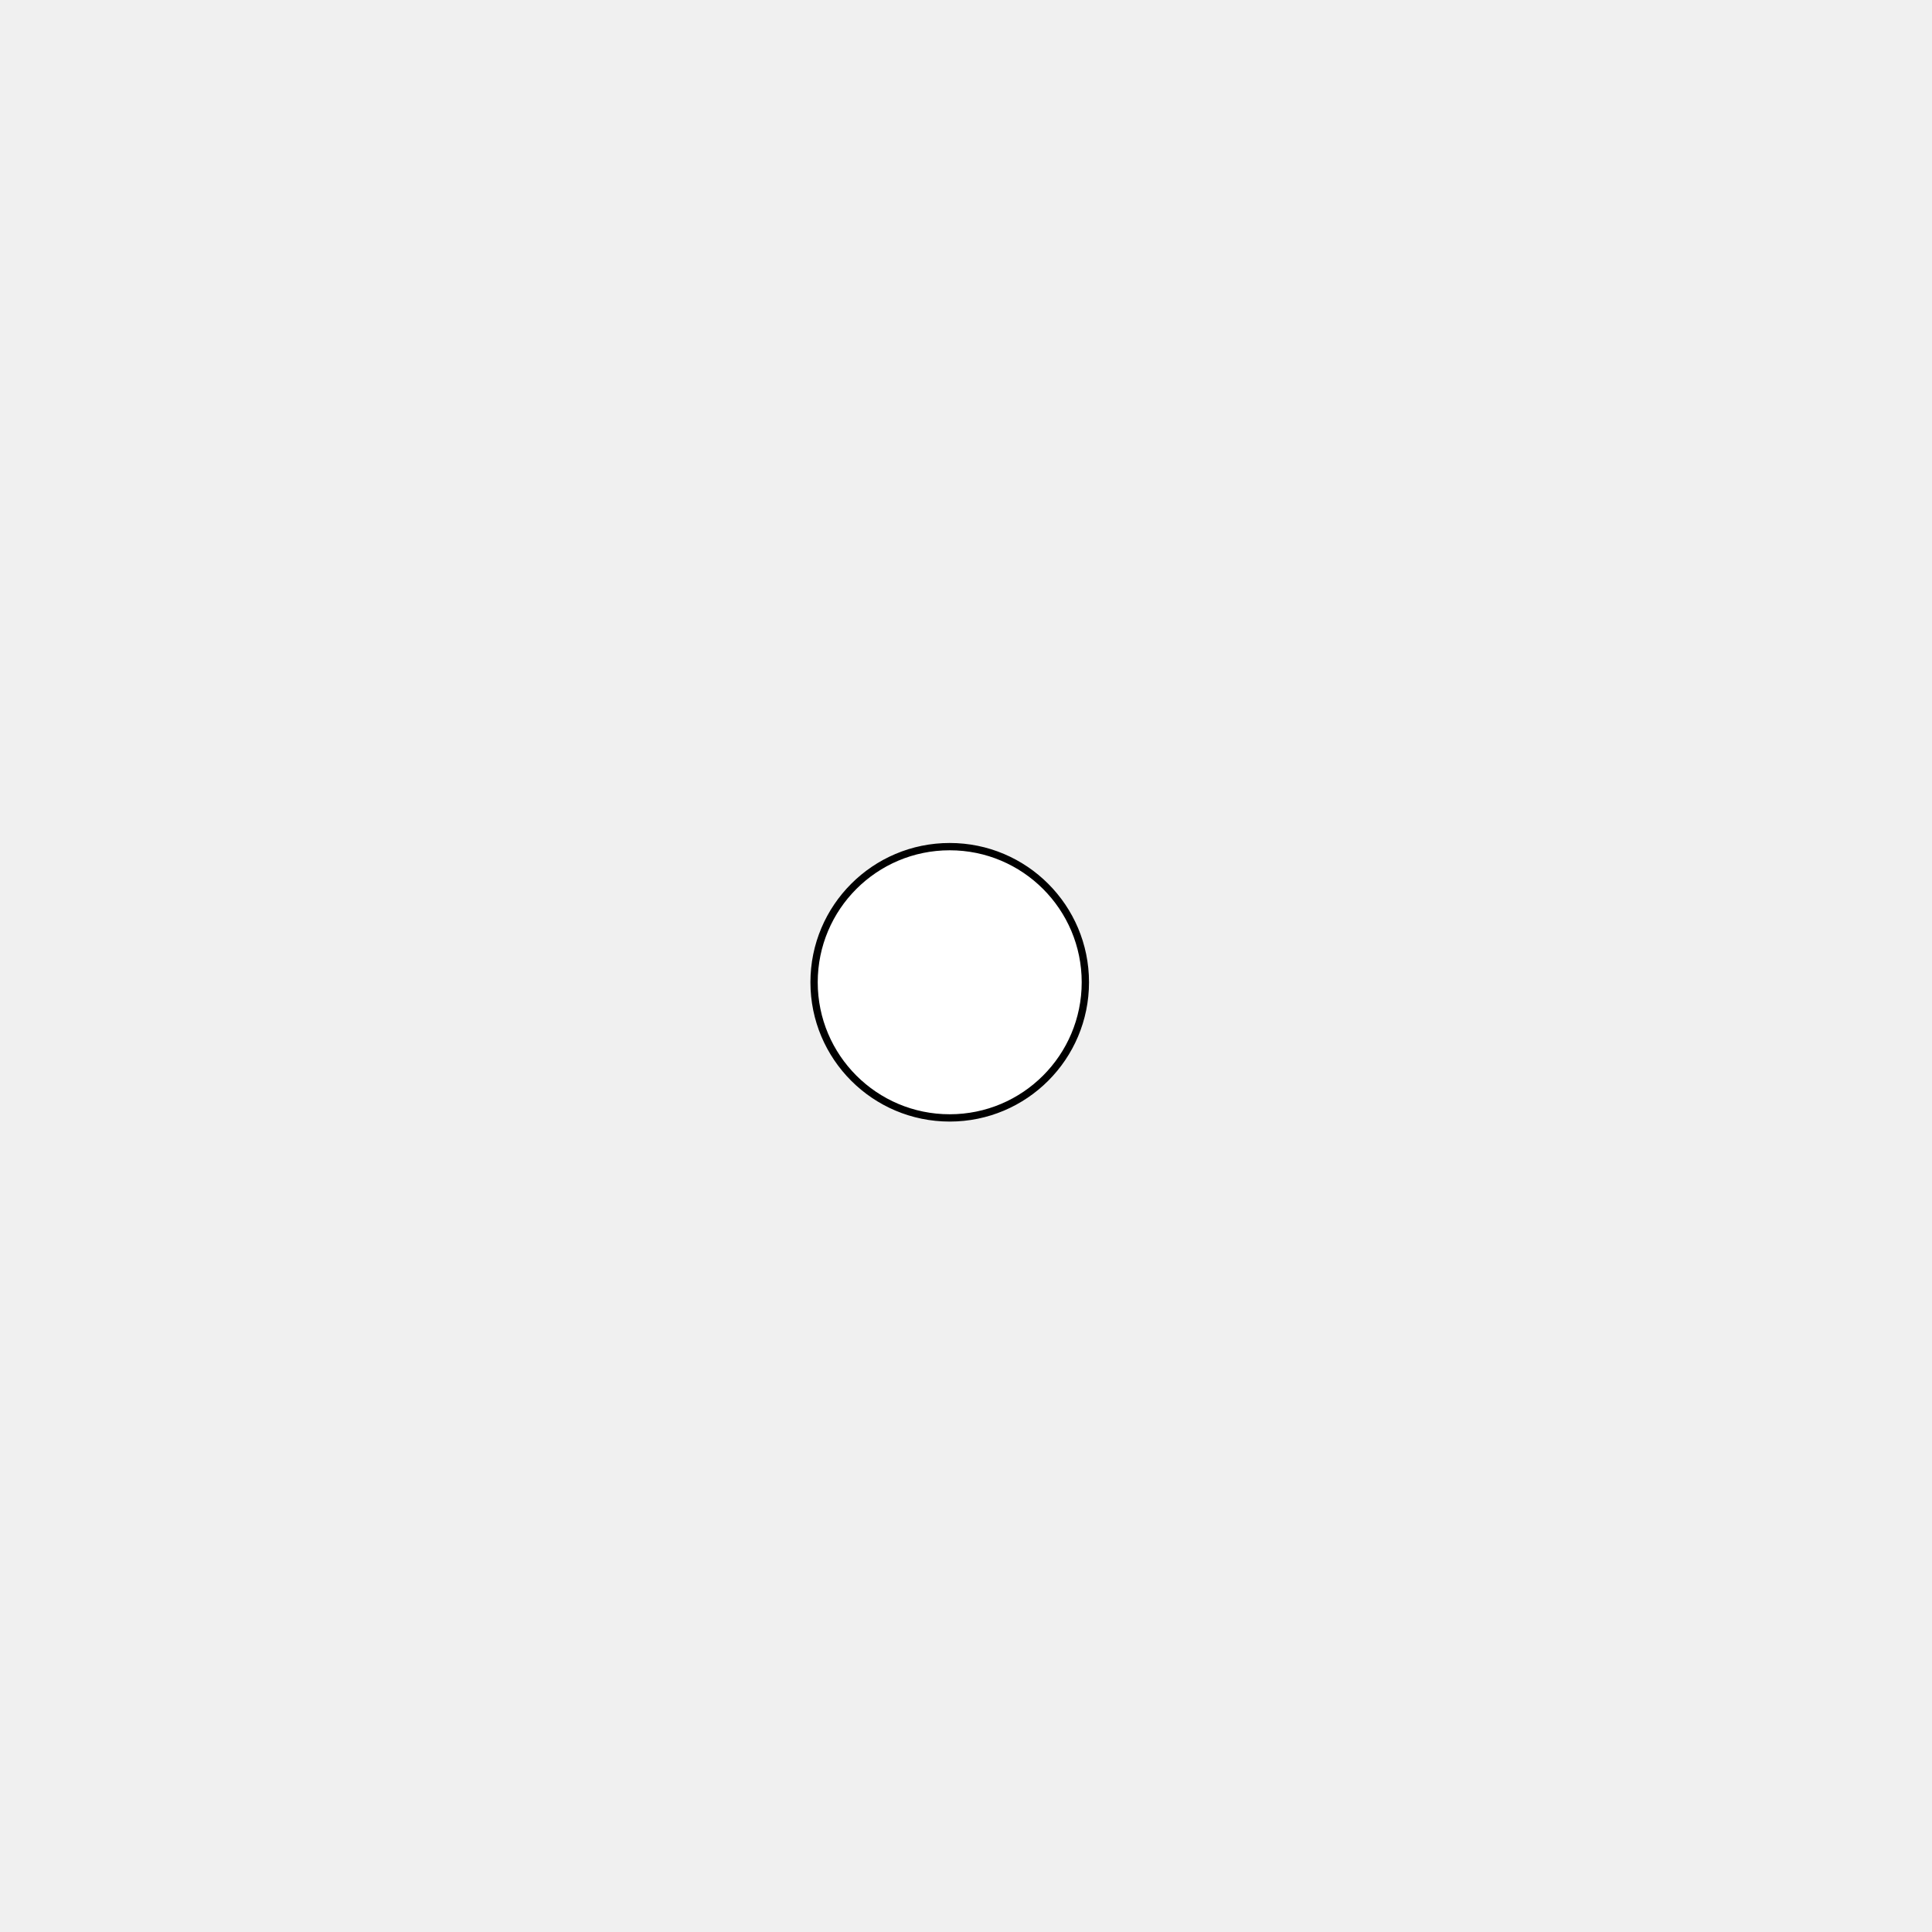
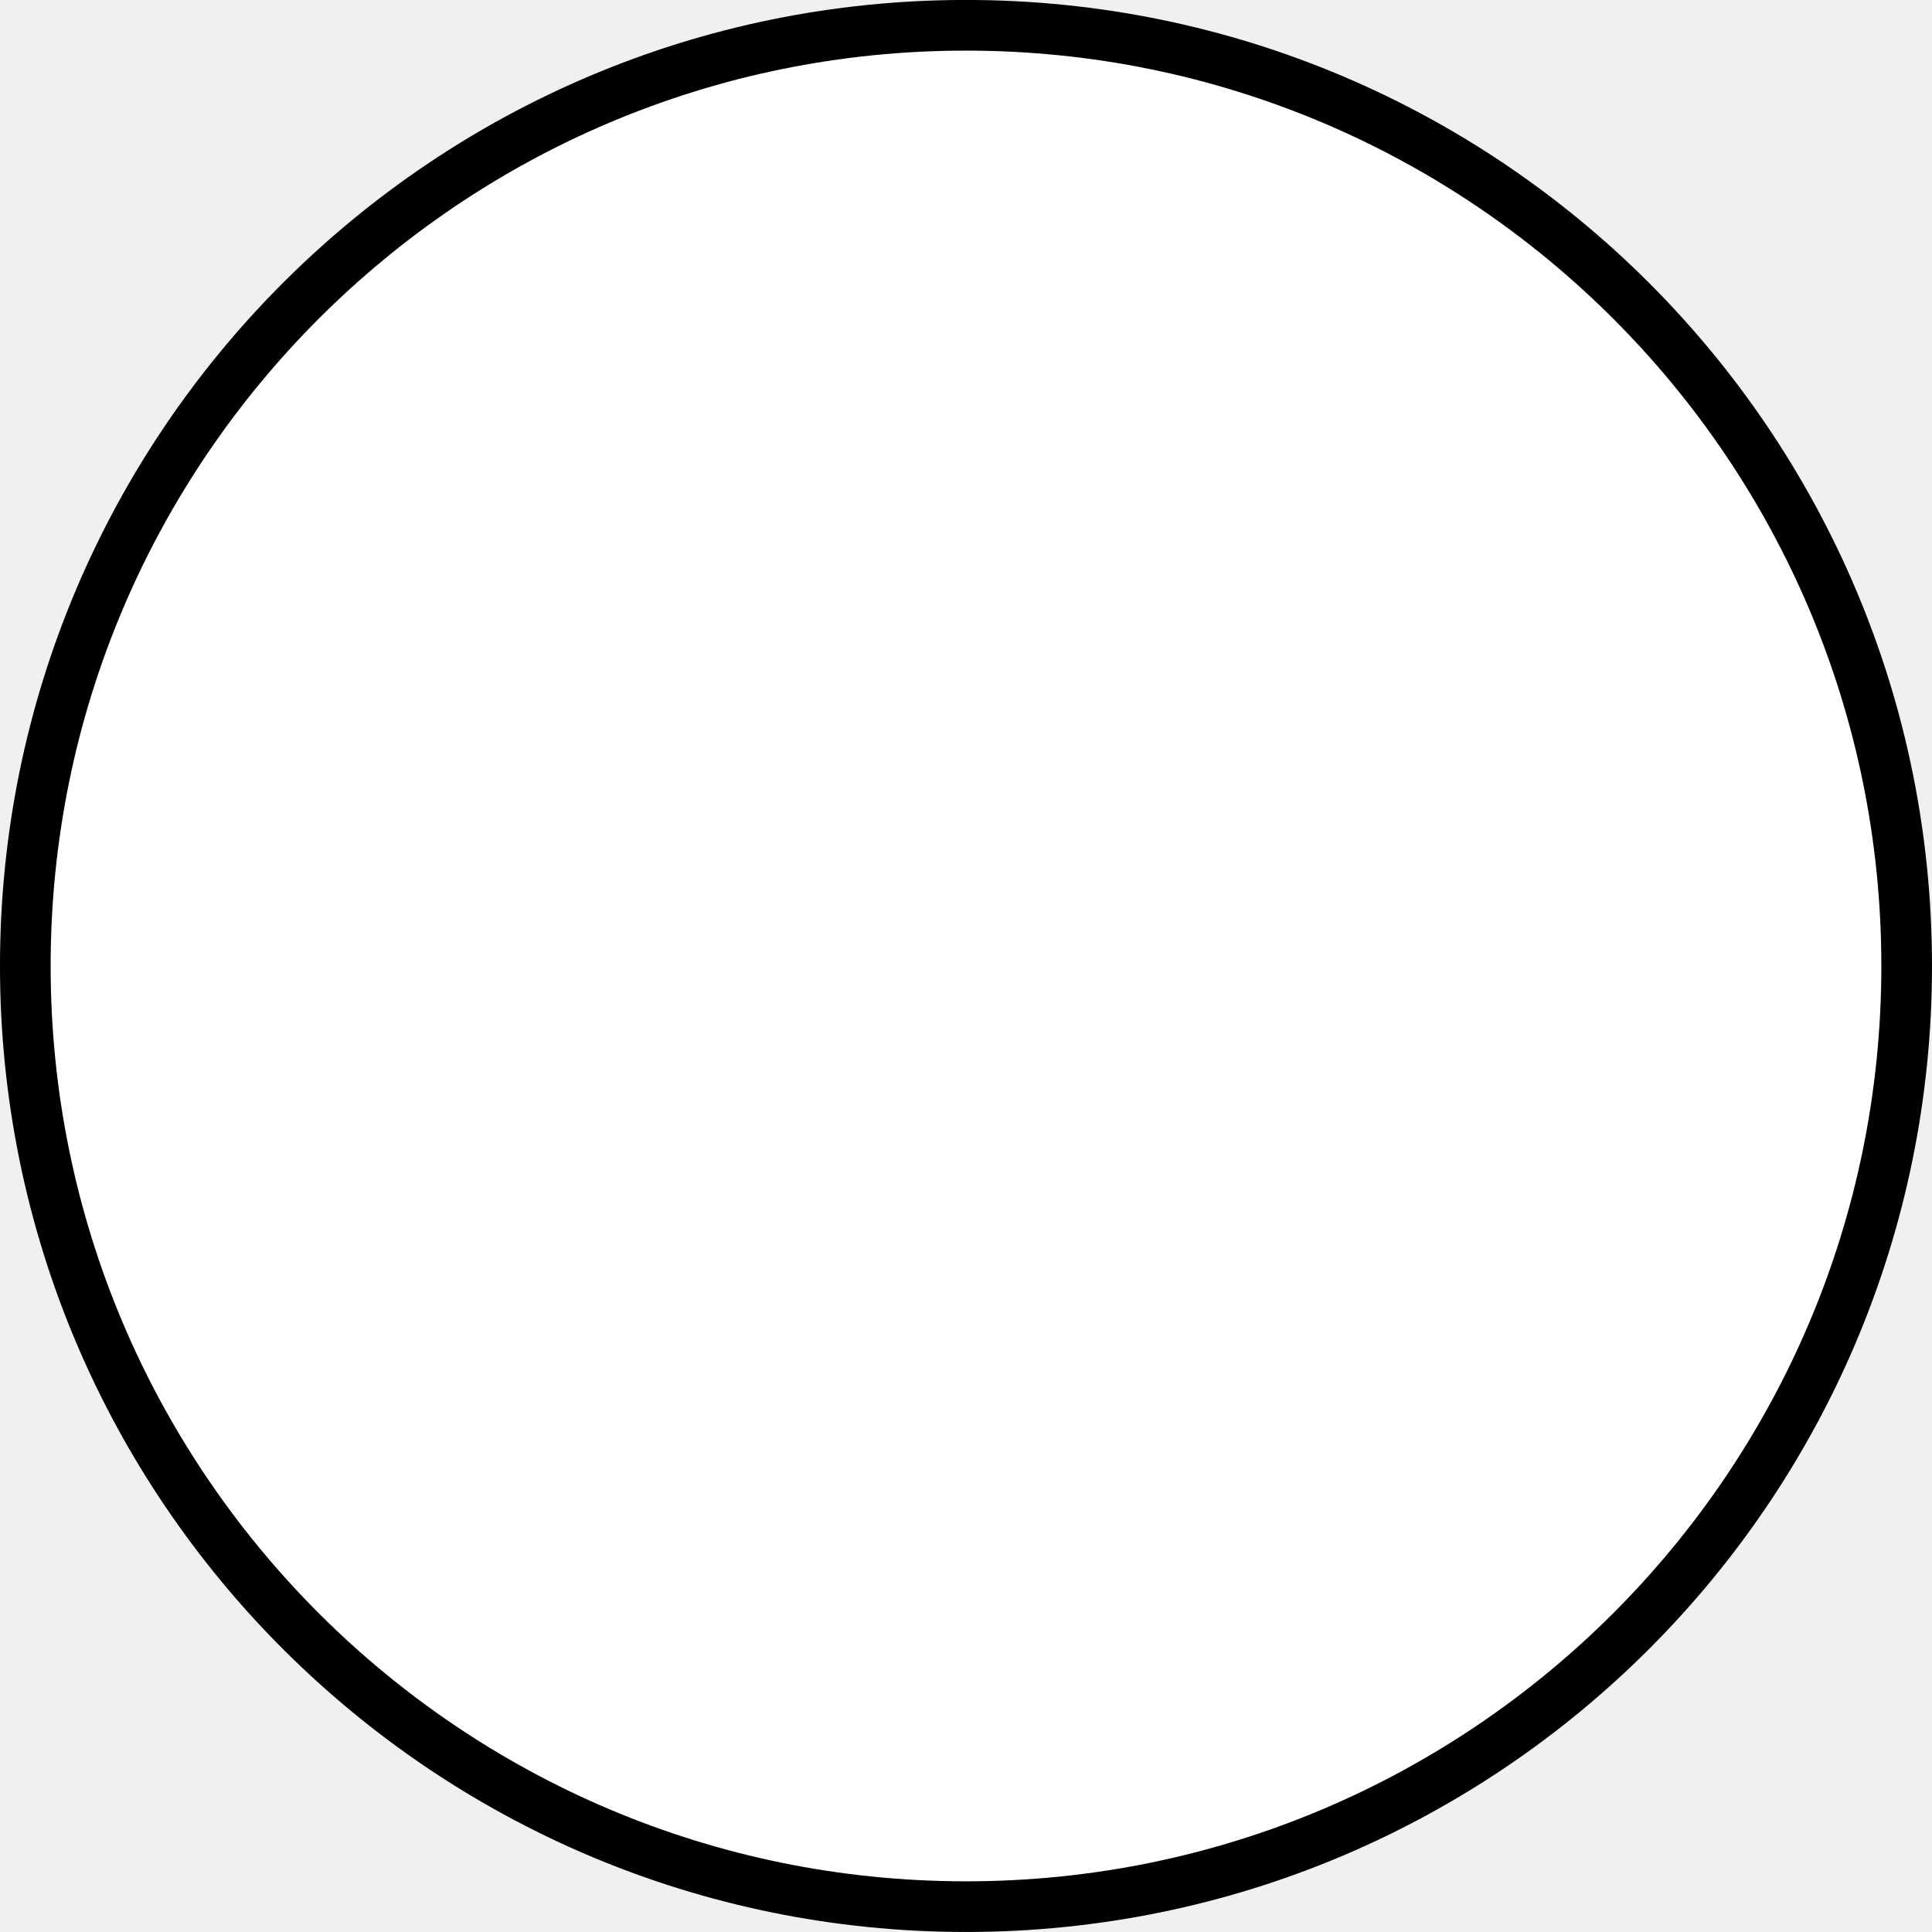
- <svg xmlns="http://www.w3.org/2000/svg" width="38.143" height="38.143" id="svg2" version="1.0">
+ <svg xmlns="http://www.w3.org/2000/svg" width="5.5" height="5.5" id="svg2" version="1.0">
  <defs id="defs4" />
-   <g id="layer1" transform="translate(-276.6429,-306.1479)">
+   <g id="layer1" transform="translate(-292.6429,-322.7908)">
    <path style="fill:#ffffff;fill-opacity:1;fill-rule:evenodd;stroke:#000000;stroke-opacity:1" id="path2160" d="M 314.286 325.219 A 18.571 18.571 0 1 1  277.143,325.219 A 18.571 18.571 0 1 1  314.286 325.219 z" transform="matrix(0.1441948,0,0,0.1441948,252.7524,278.6458)" />
  </g>
</svg>
